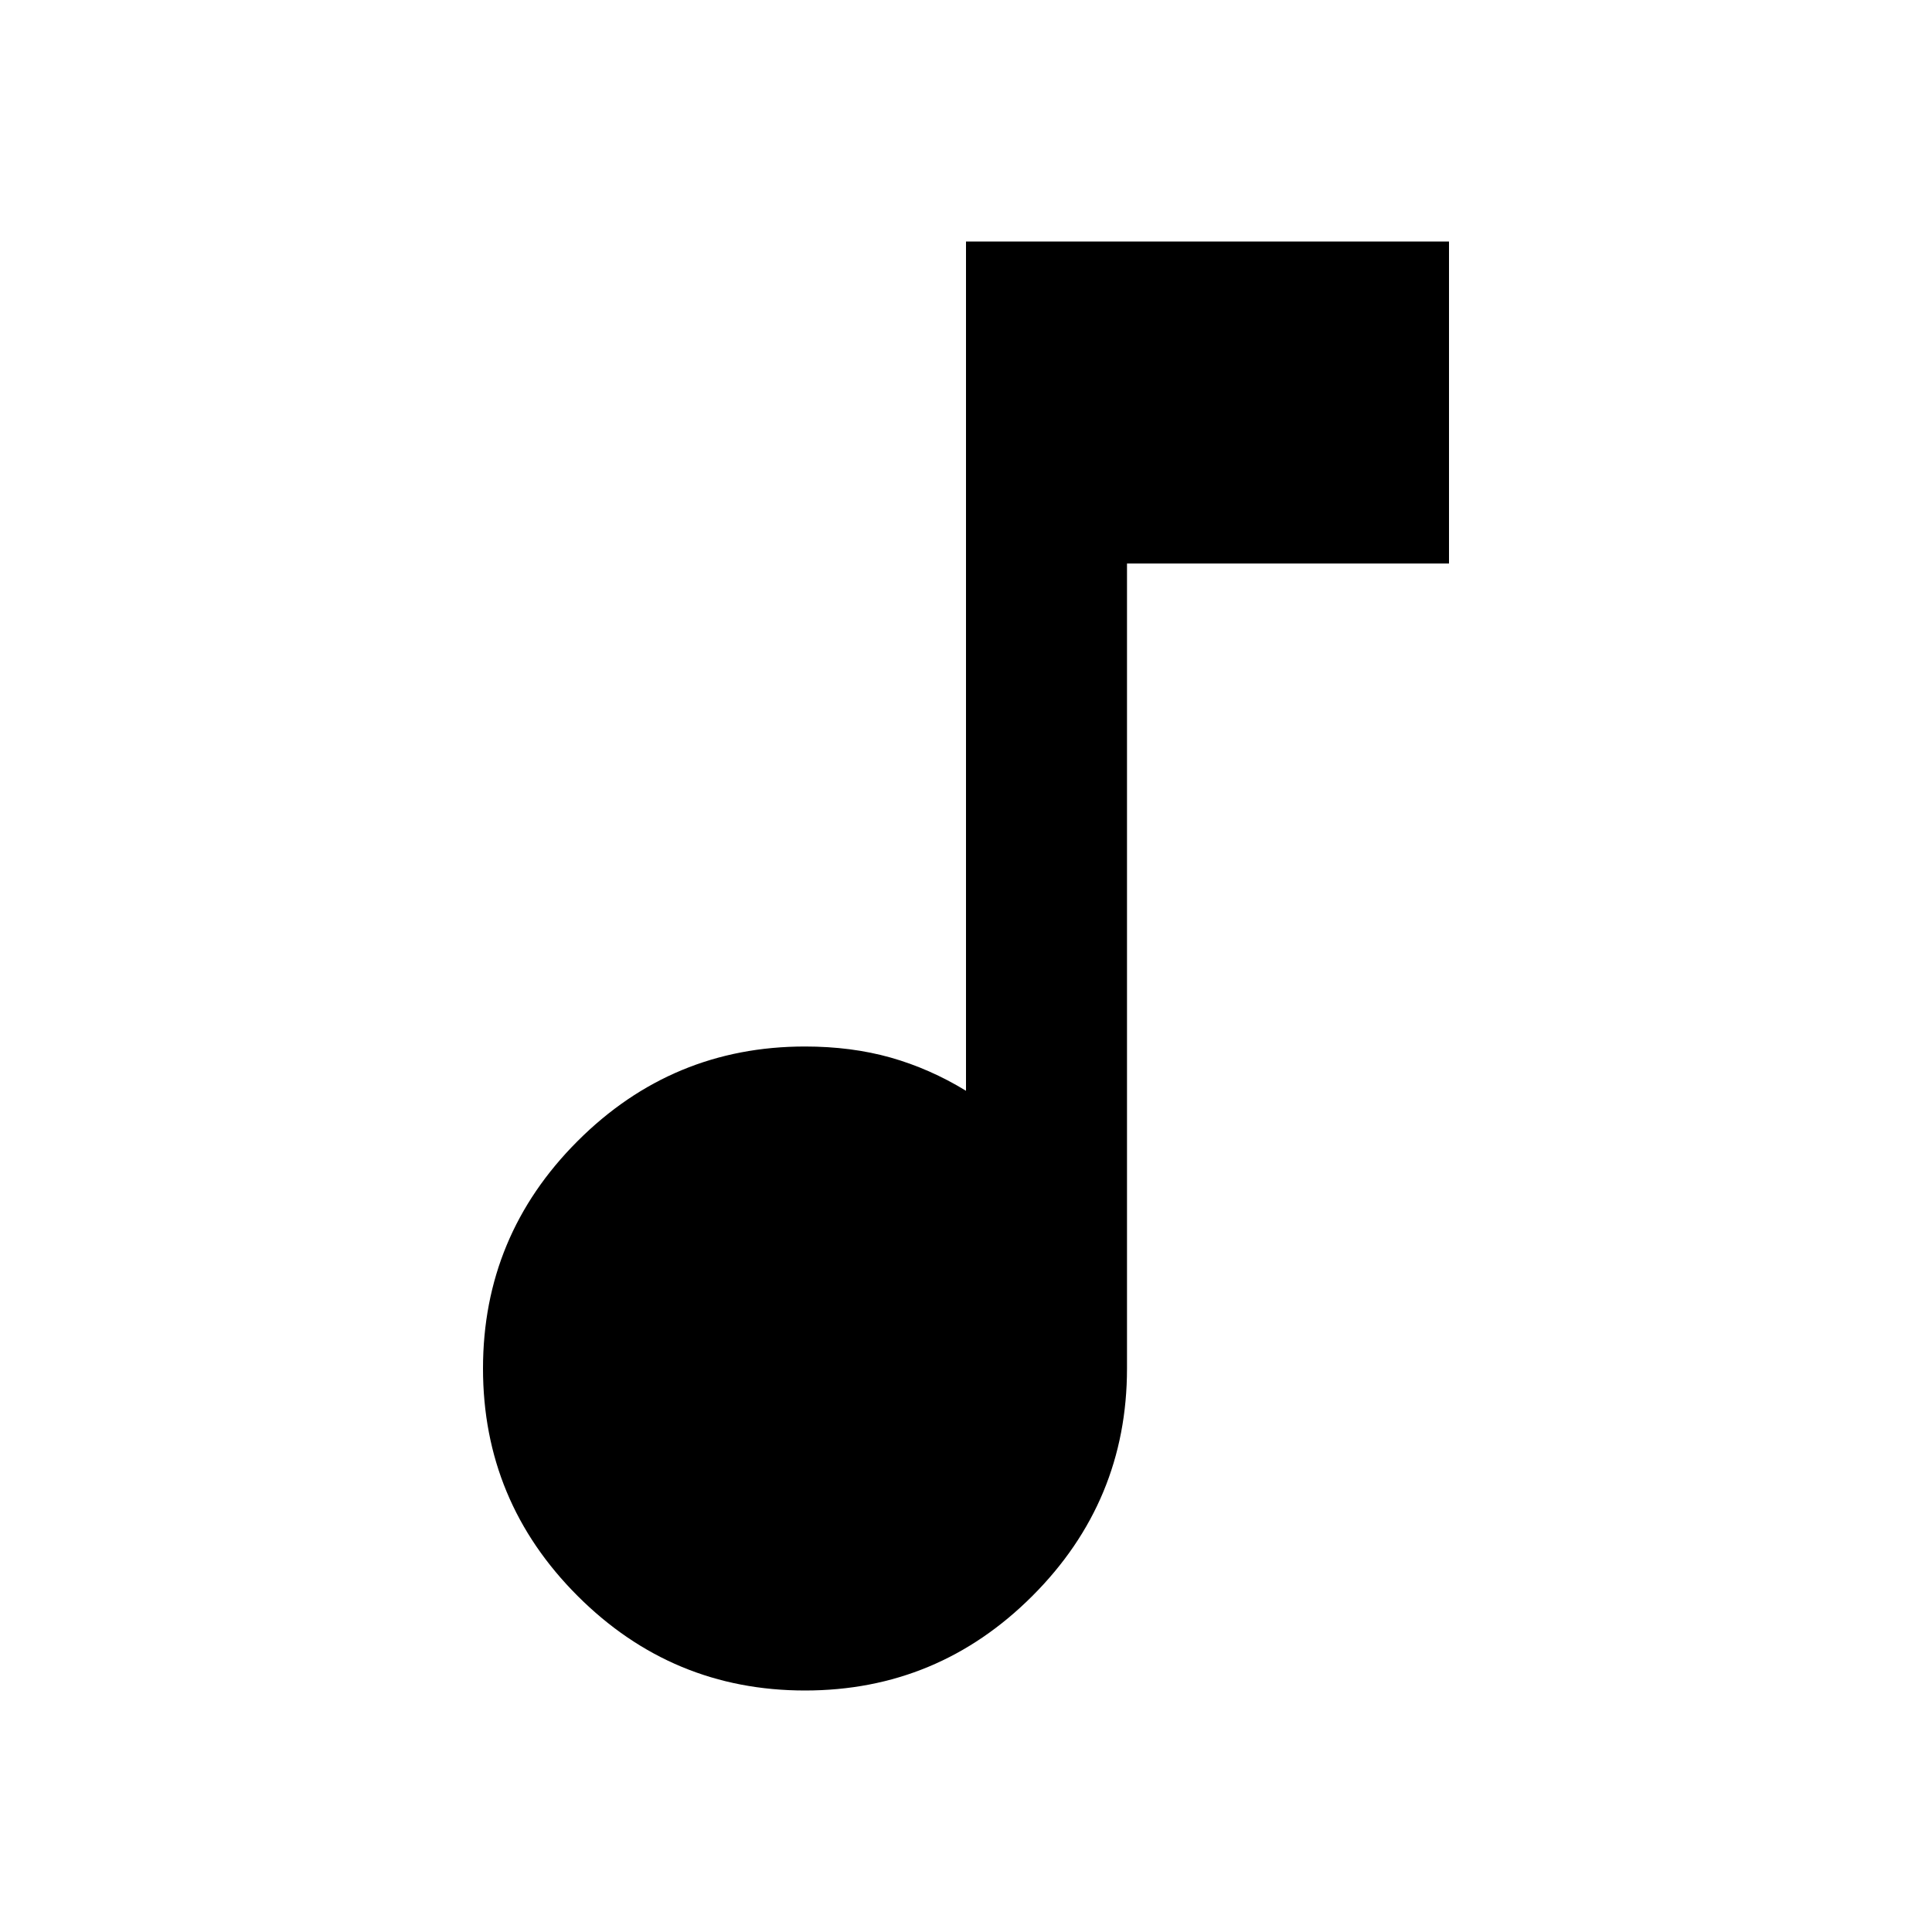
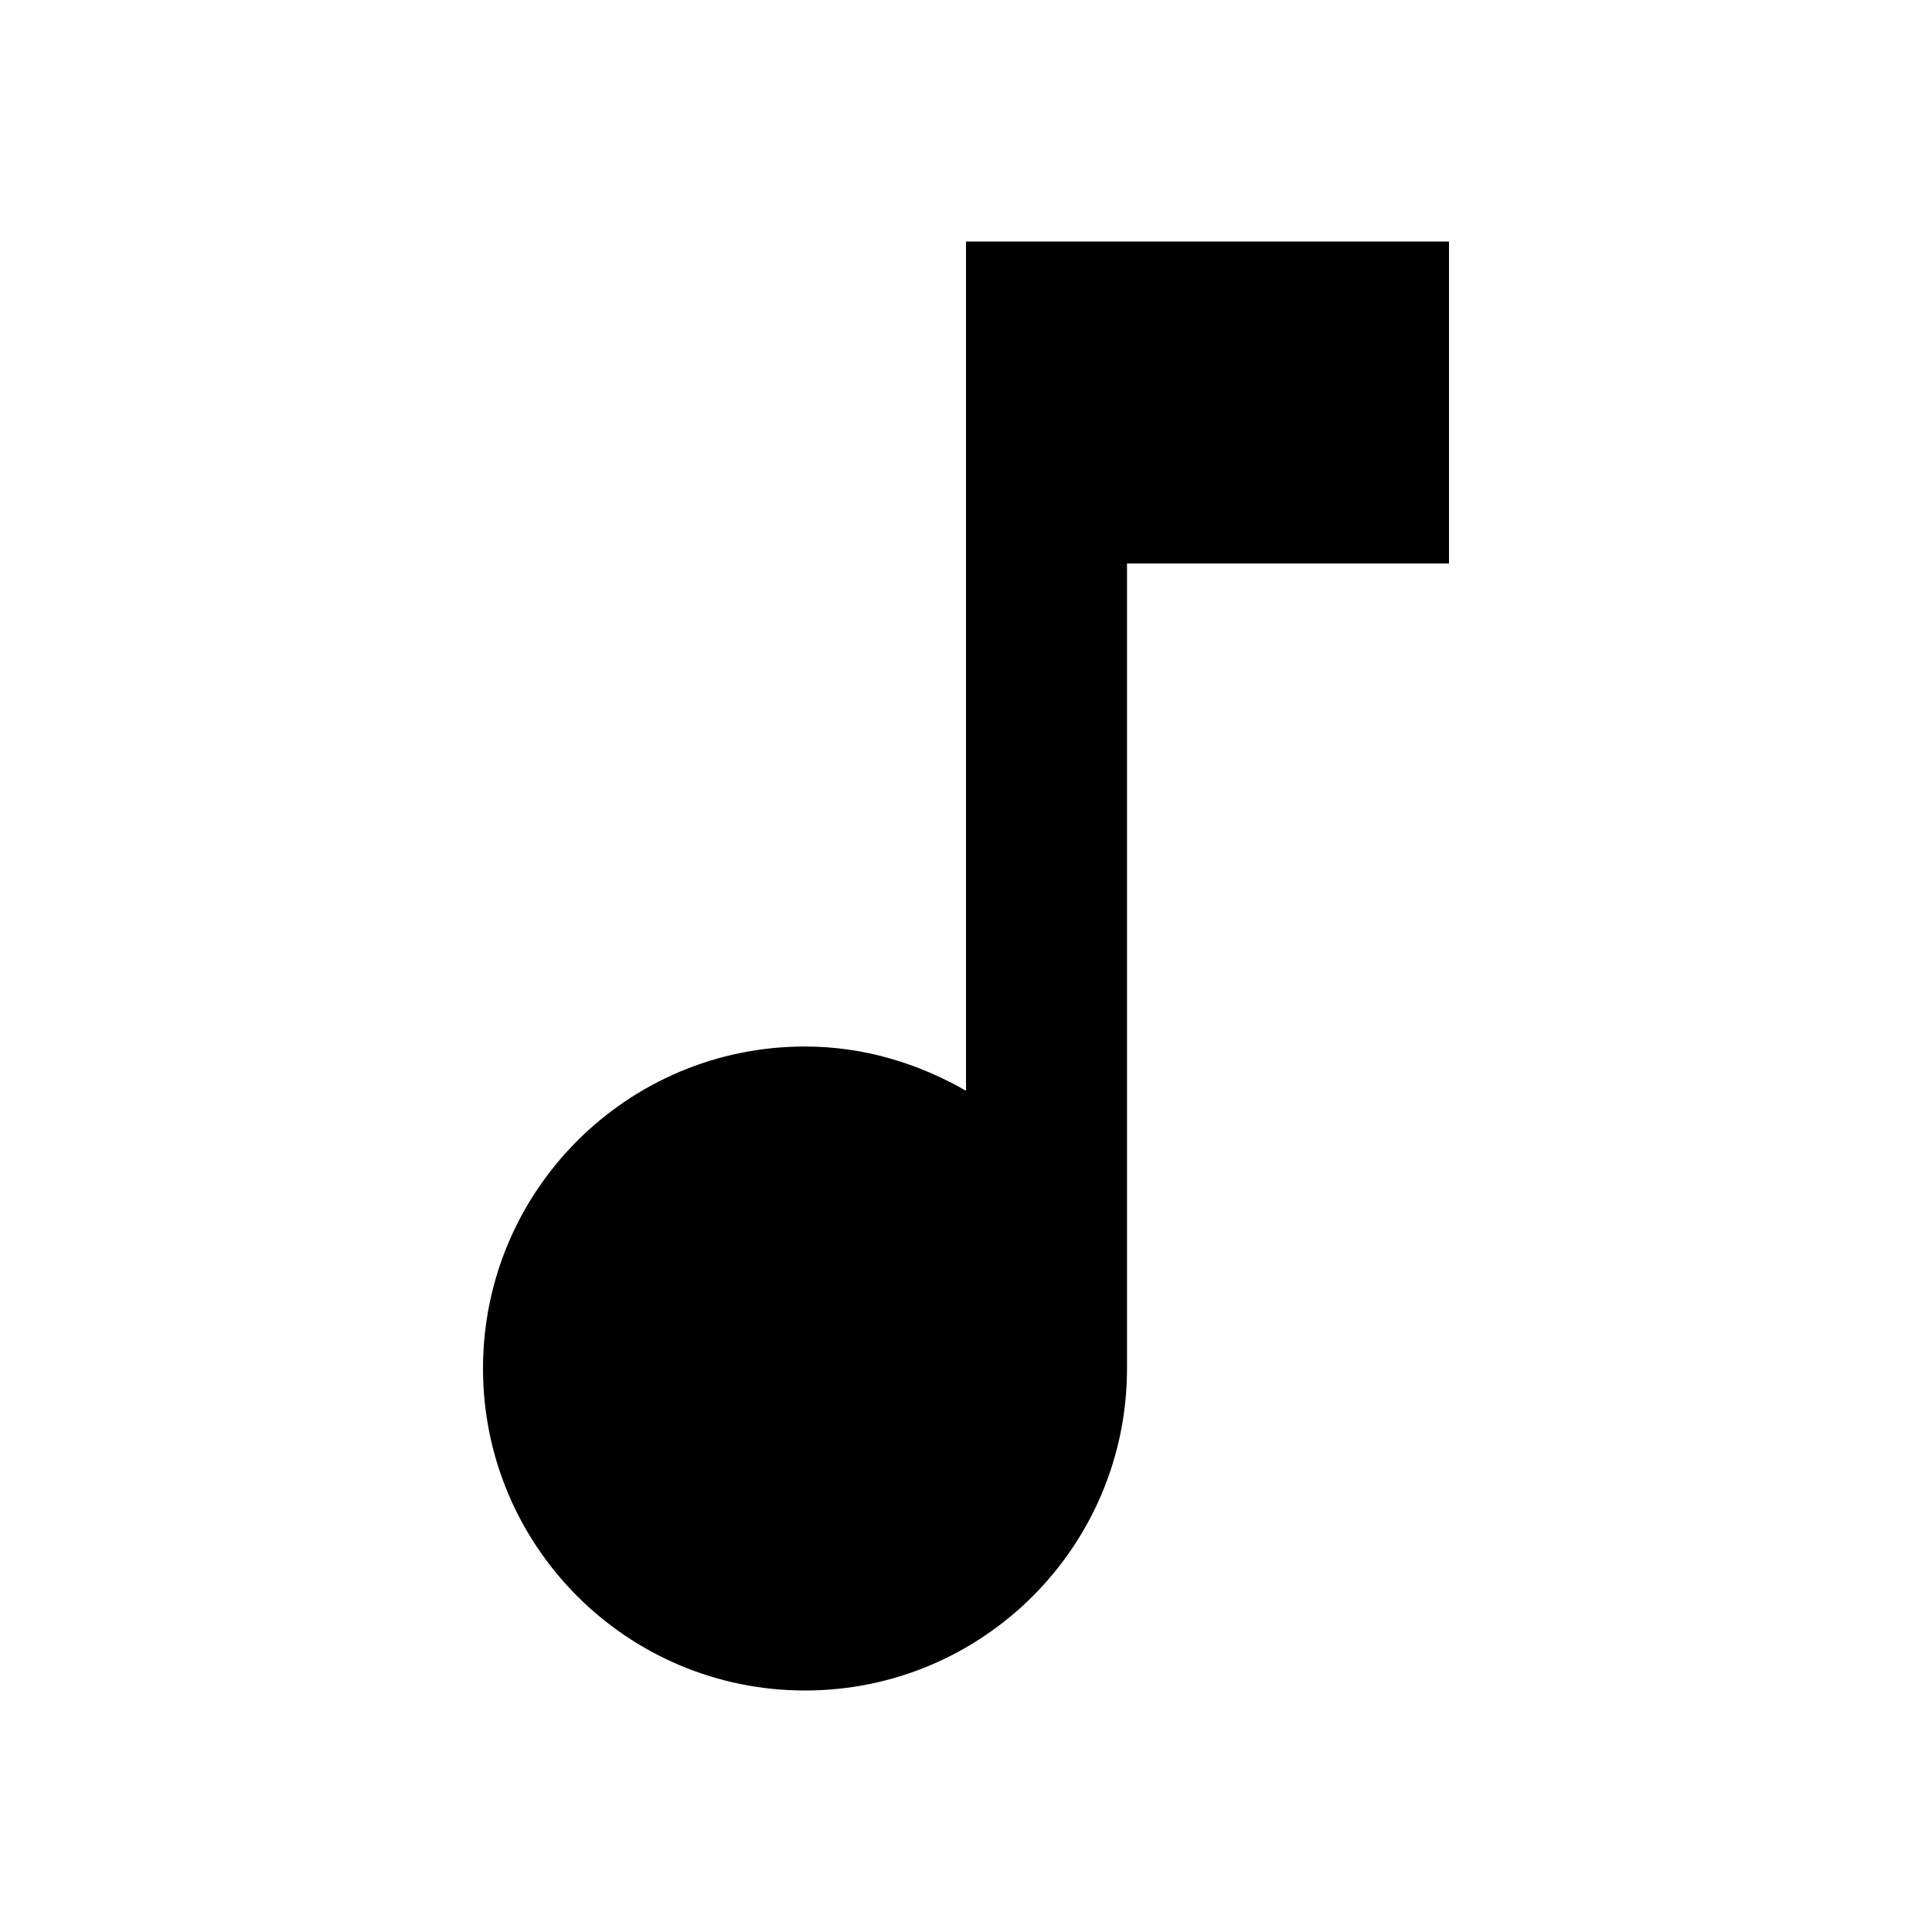
<svg xmlns="http://www.w3.org/2000/svg" viewBox="0 0 24 24" fill="currentColor">
-   <path d="M10 21q-1.65 0-2.825-1.175Q6 18.65 6 17q0-1.65 1.175-2.825Q8.35 13 10 13q.575 0 1.062.137.488.138.938.413V3h6v4h-4v10q0 1.65-1.175 2.825Q11.65 21 10 21Z" />
+   <path d="M0 0h24v24H0z" fill="none" />
+   <path d="M12 3v10.55c-.59-.34-1.27-.55-2-.55-2.21 0-4 1.79-4 4s1.79 4 4 4 4-1.79 4-4V7h4V3h-6z" />
</svg>
